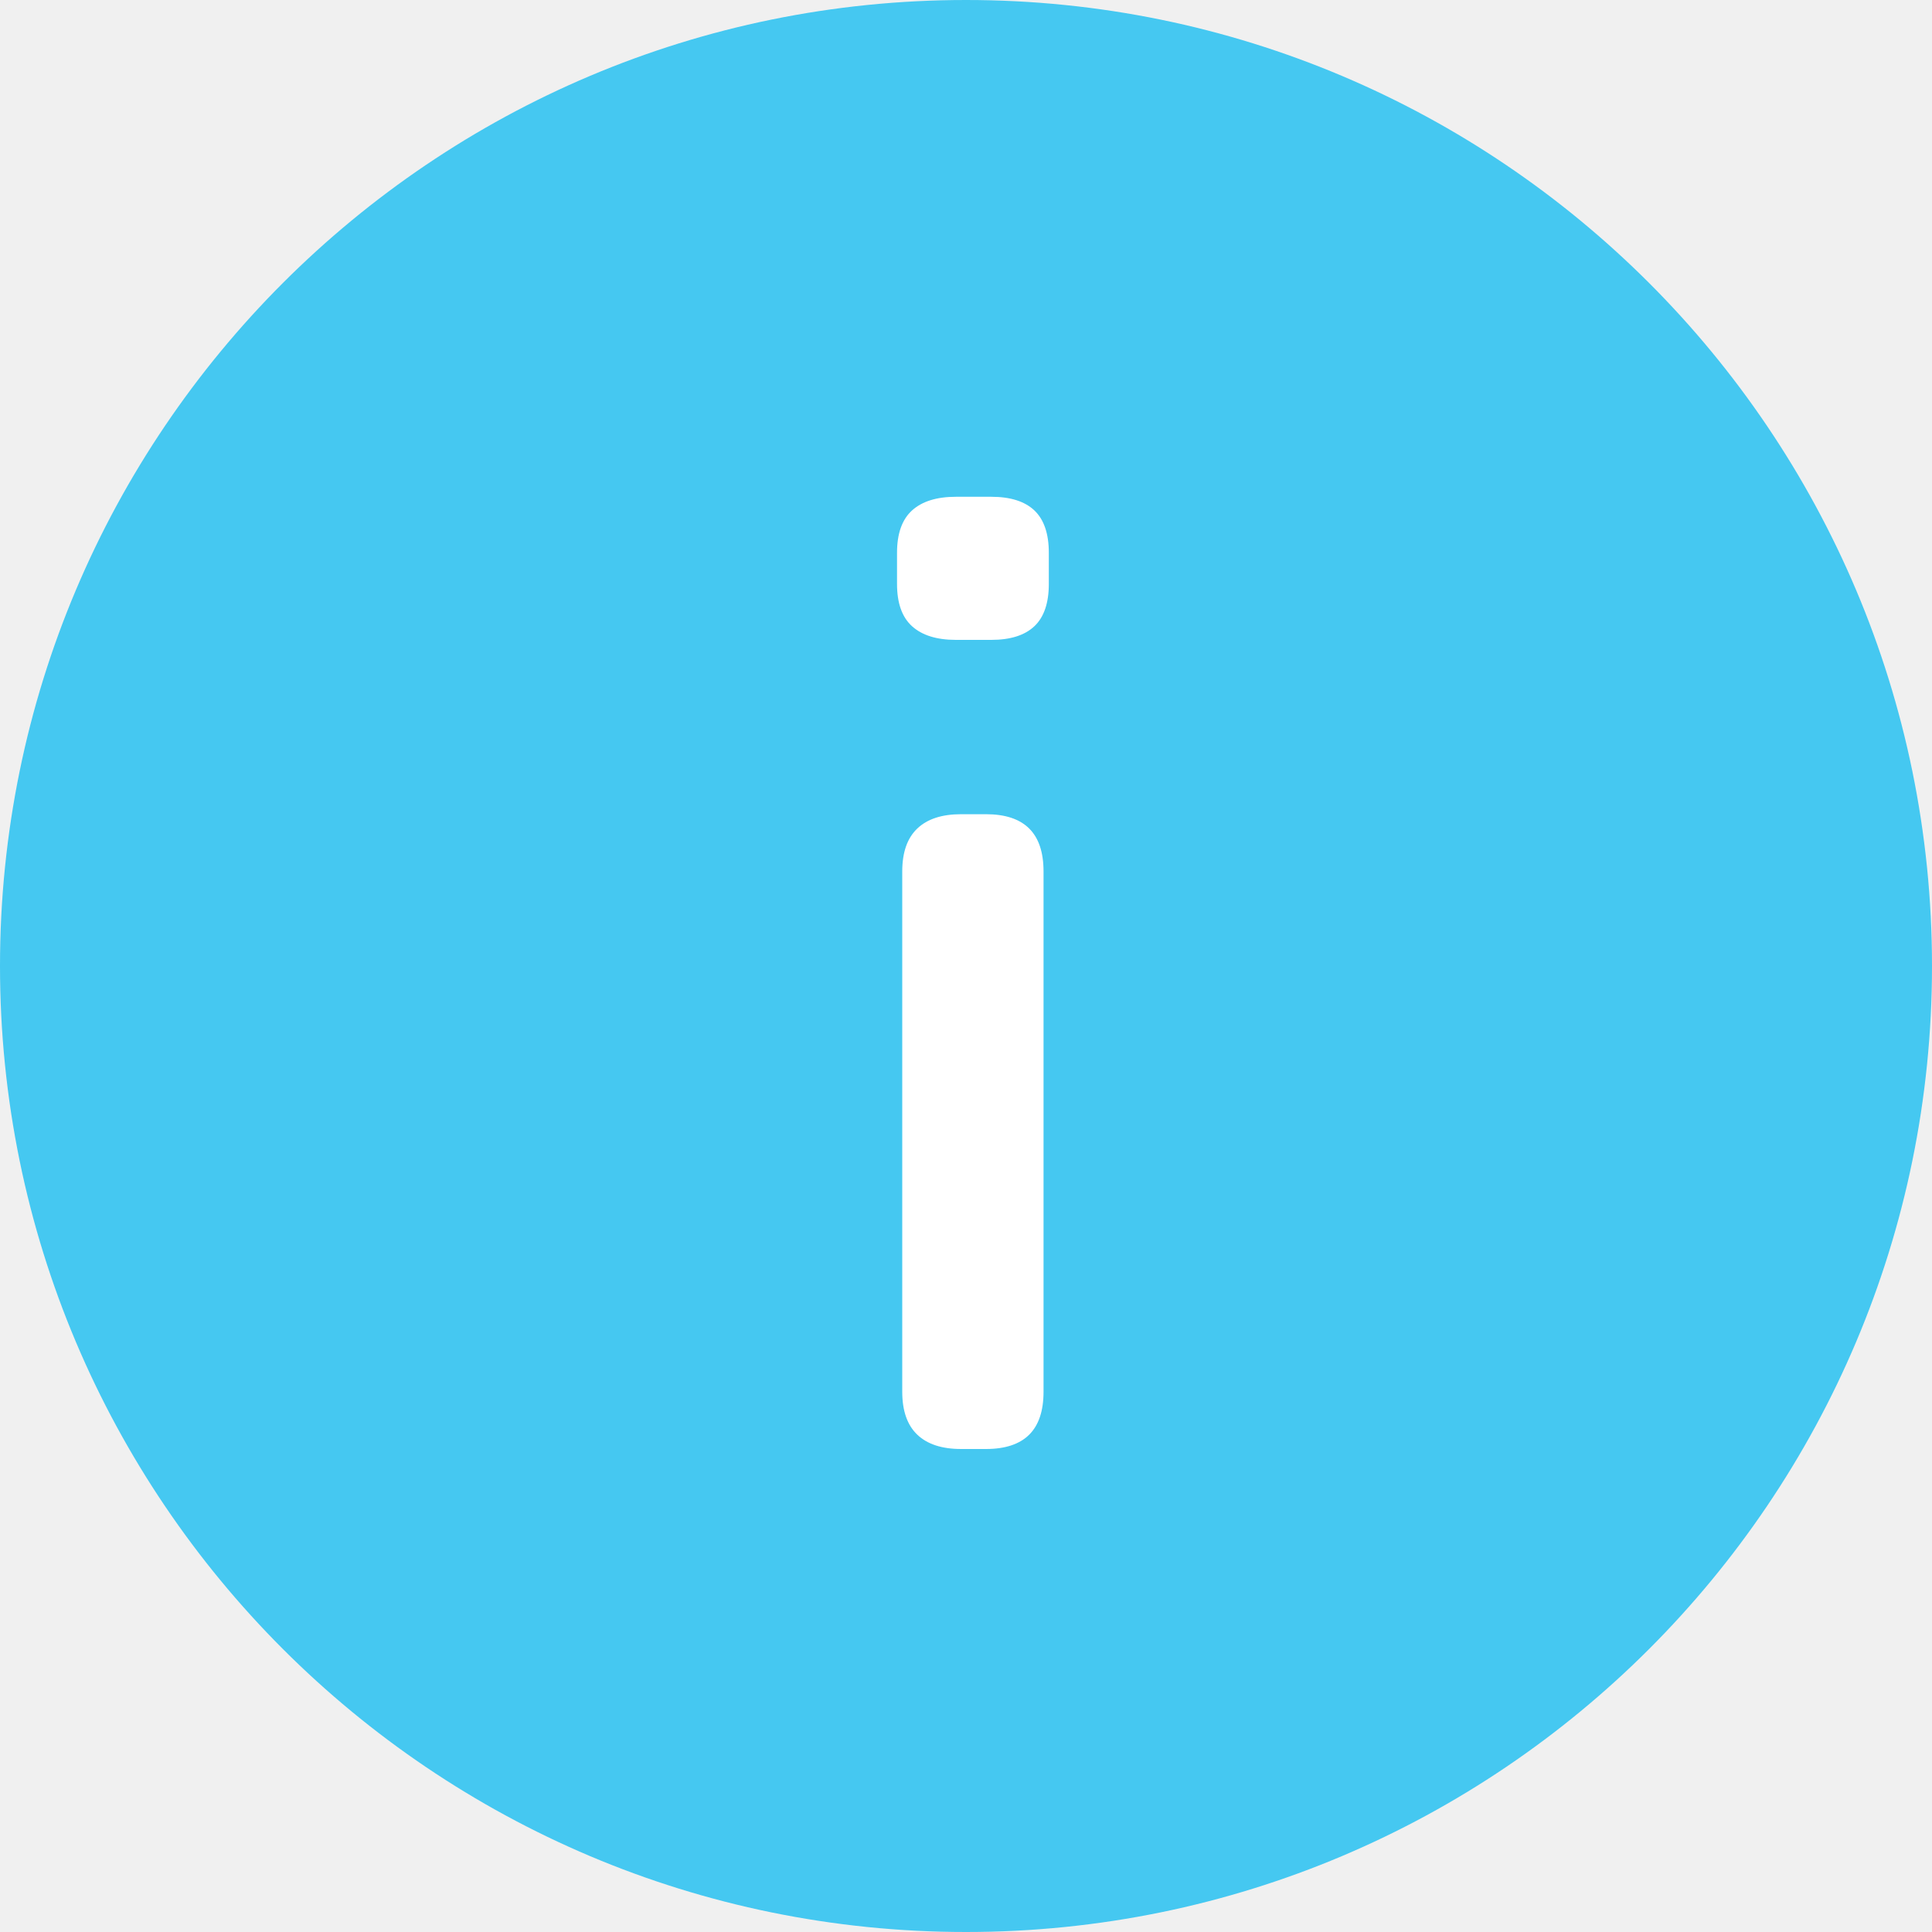
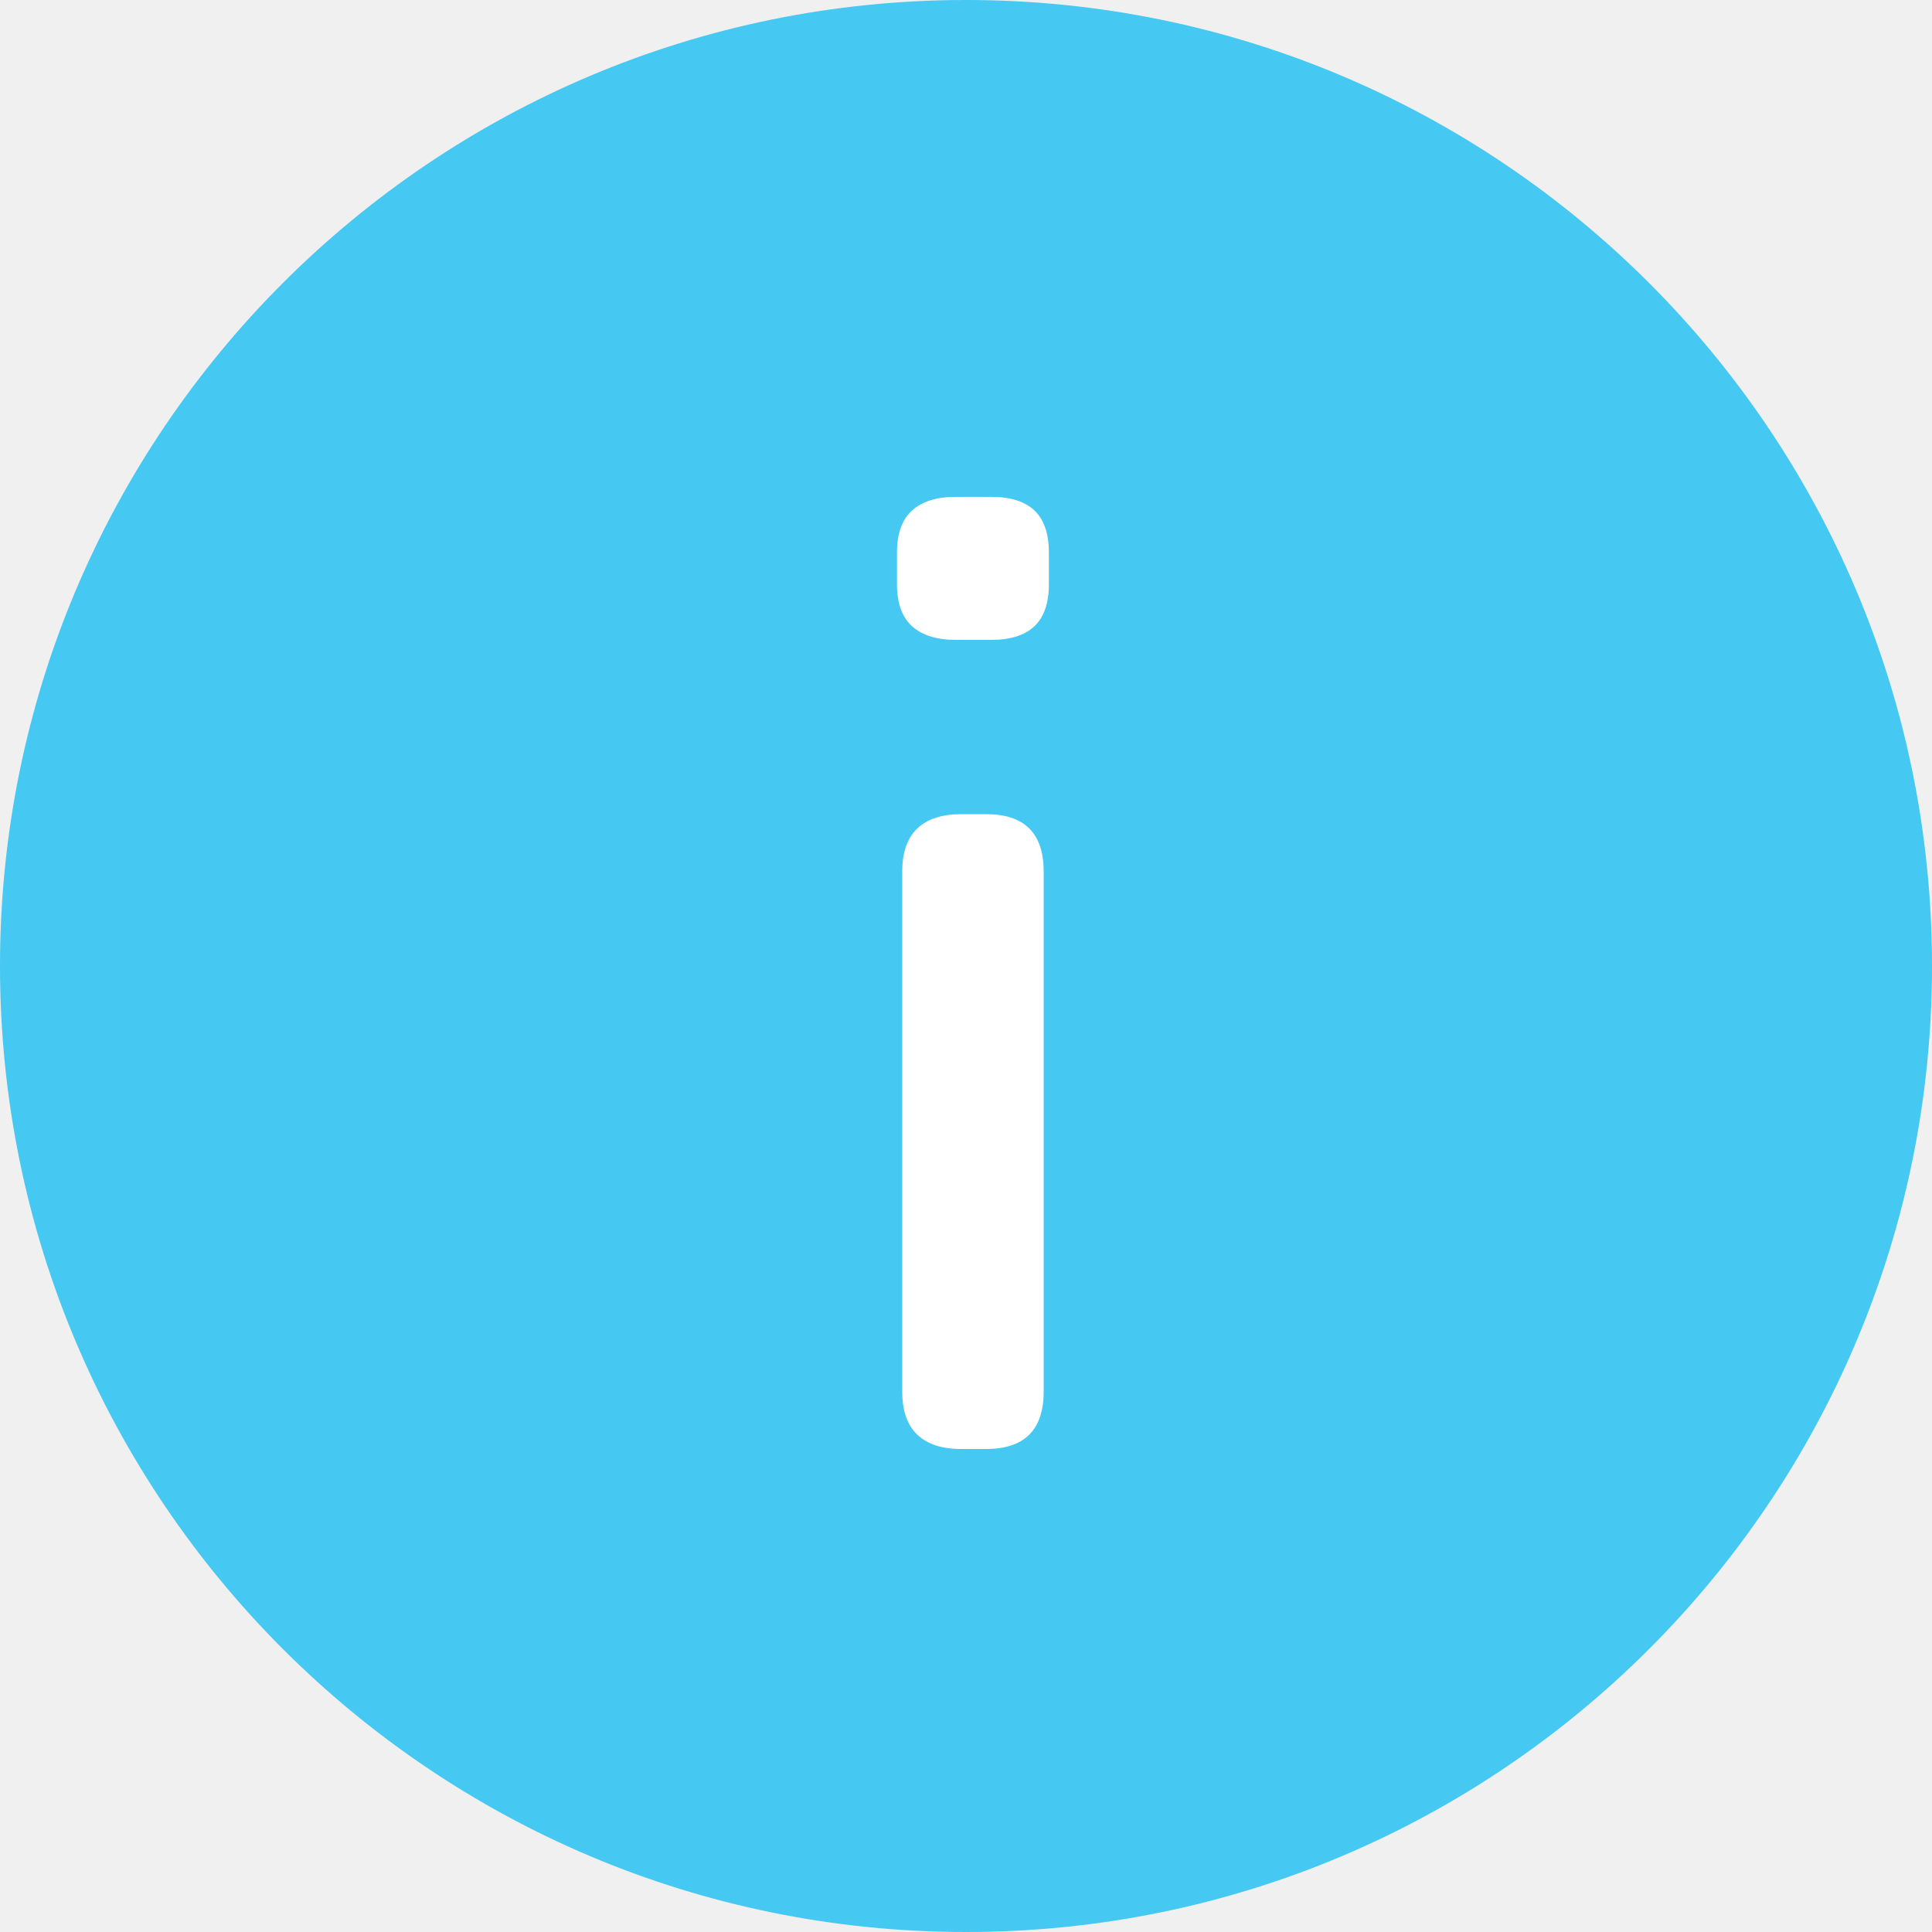
- <svg xmlns="http://www.w3.org/2000/svg" width="30px" height="30px" viewBox="0 0 30 30" version="1.1">
-   <defs />
-   <g id="icons" stroke="none" stroke-width="1" fill="none" fill-rule="evenodd" transform="translate(-292, -765)">
-     <g id="info-primary" transform="translate(292, 765)">
-       <g id="Info" fill="#45C8F1">
-         <circle id="Oval" cx="15" cy="15" r="15" />
-       </g>
-       <path d="M14.843,9.936 C14.545,9.936 14.318,9.865 14.162,9.724 C14.006,9.583 13.929,9.364 13.929,9.068 L13.929,8.583 C13.929,8.287 14.006,8.068 14.162,7.926 C14.318,7.785 14.545,7.714 14.843,7.714 L15.392,7.714 C15.69,7.714 15.913,7.785 16.062,7.926 C16.211,8.068 16.286,8.287 16.286,8.583 L16.286,9.068 C16.286,9.364 16.211,9.583 16.062,9.724 C15.913,9.865 15.69,9.936 15.392,9.936 L14.843,9.936 Z M14.01,21.611 L14.01,13.532 C14.01,13.235 14.088,13.013 14.244,12.865 C14.399,12.717 14.626,12.643 14.924,12.643 L15.31,12.643 C15.608,12.643 15.832,12.717 15.981,12.865 C16.13,13.013 16.204,13.235 16.204,13.532 L16.204,21.611 C16.204,21.907 16.13,22.13 15.981,22.278 C15.832,22.426 15.608,22.5 15.31,22.5 L14.924,22.5 C14.626,22.5 14.399,22.426 14.244,22.278 C14.088,22.13 14.01,21.907 14.01,21.611 Z" id="i" fill="#FFFFFF" />
-     </g>
+ <svg xmlns="http://www.w3.org/2000/svg" height="30" viewBox="0 0 30 30" width="30">
+   <g fill="none" fill-rule="evenodd" transform="">
+     <circle cx="15" cy="15" fill="#45c8f1" r="15" />
+     <path d="m14.843 9.936c-.298 0-.525-.071-.681-.212s-.234-.36-.234-.656v-.485c0-.296.078-.515.234-.656s.383-.212.681-.212h.549c.298 0 .522.071.671.212s.224.36.224.656v.485c0 .296-.075.515-.224.656s-.373.212-.671.212zm-.833 11.675v-8.08c0-.296.078-.518.234-.667.156-.148.383-.222.681-.222h.386c.298 0 .522.074.671.222.149.148.224.37.224.667v8.08c0 .296-.075.518-.224.667-.149.148-.373.222-.671.222h-.386c-.298 0-.525-.074-.681-.222-.156-.148-.234-.37-.234-.667z" fill="#fff" />
  </g>
</svg>
